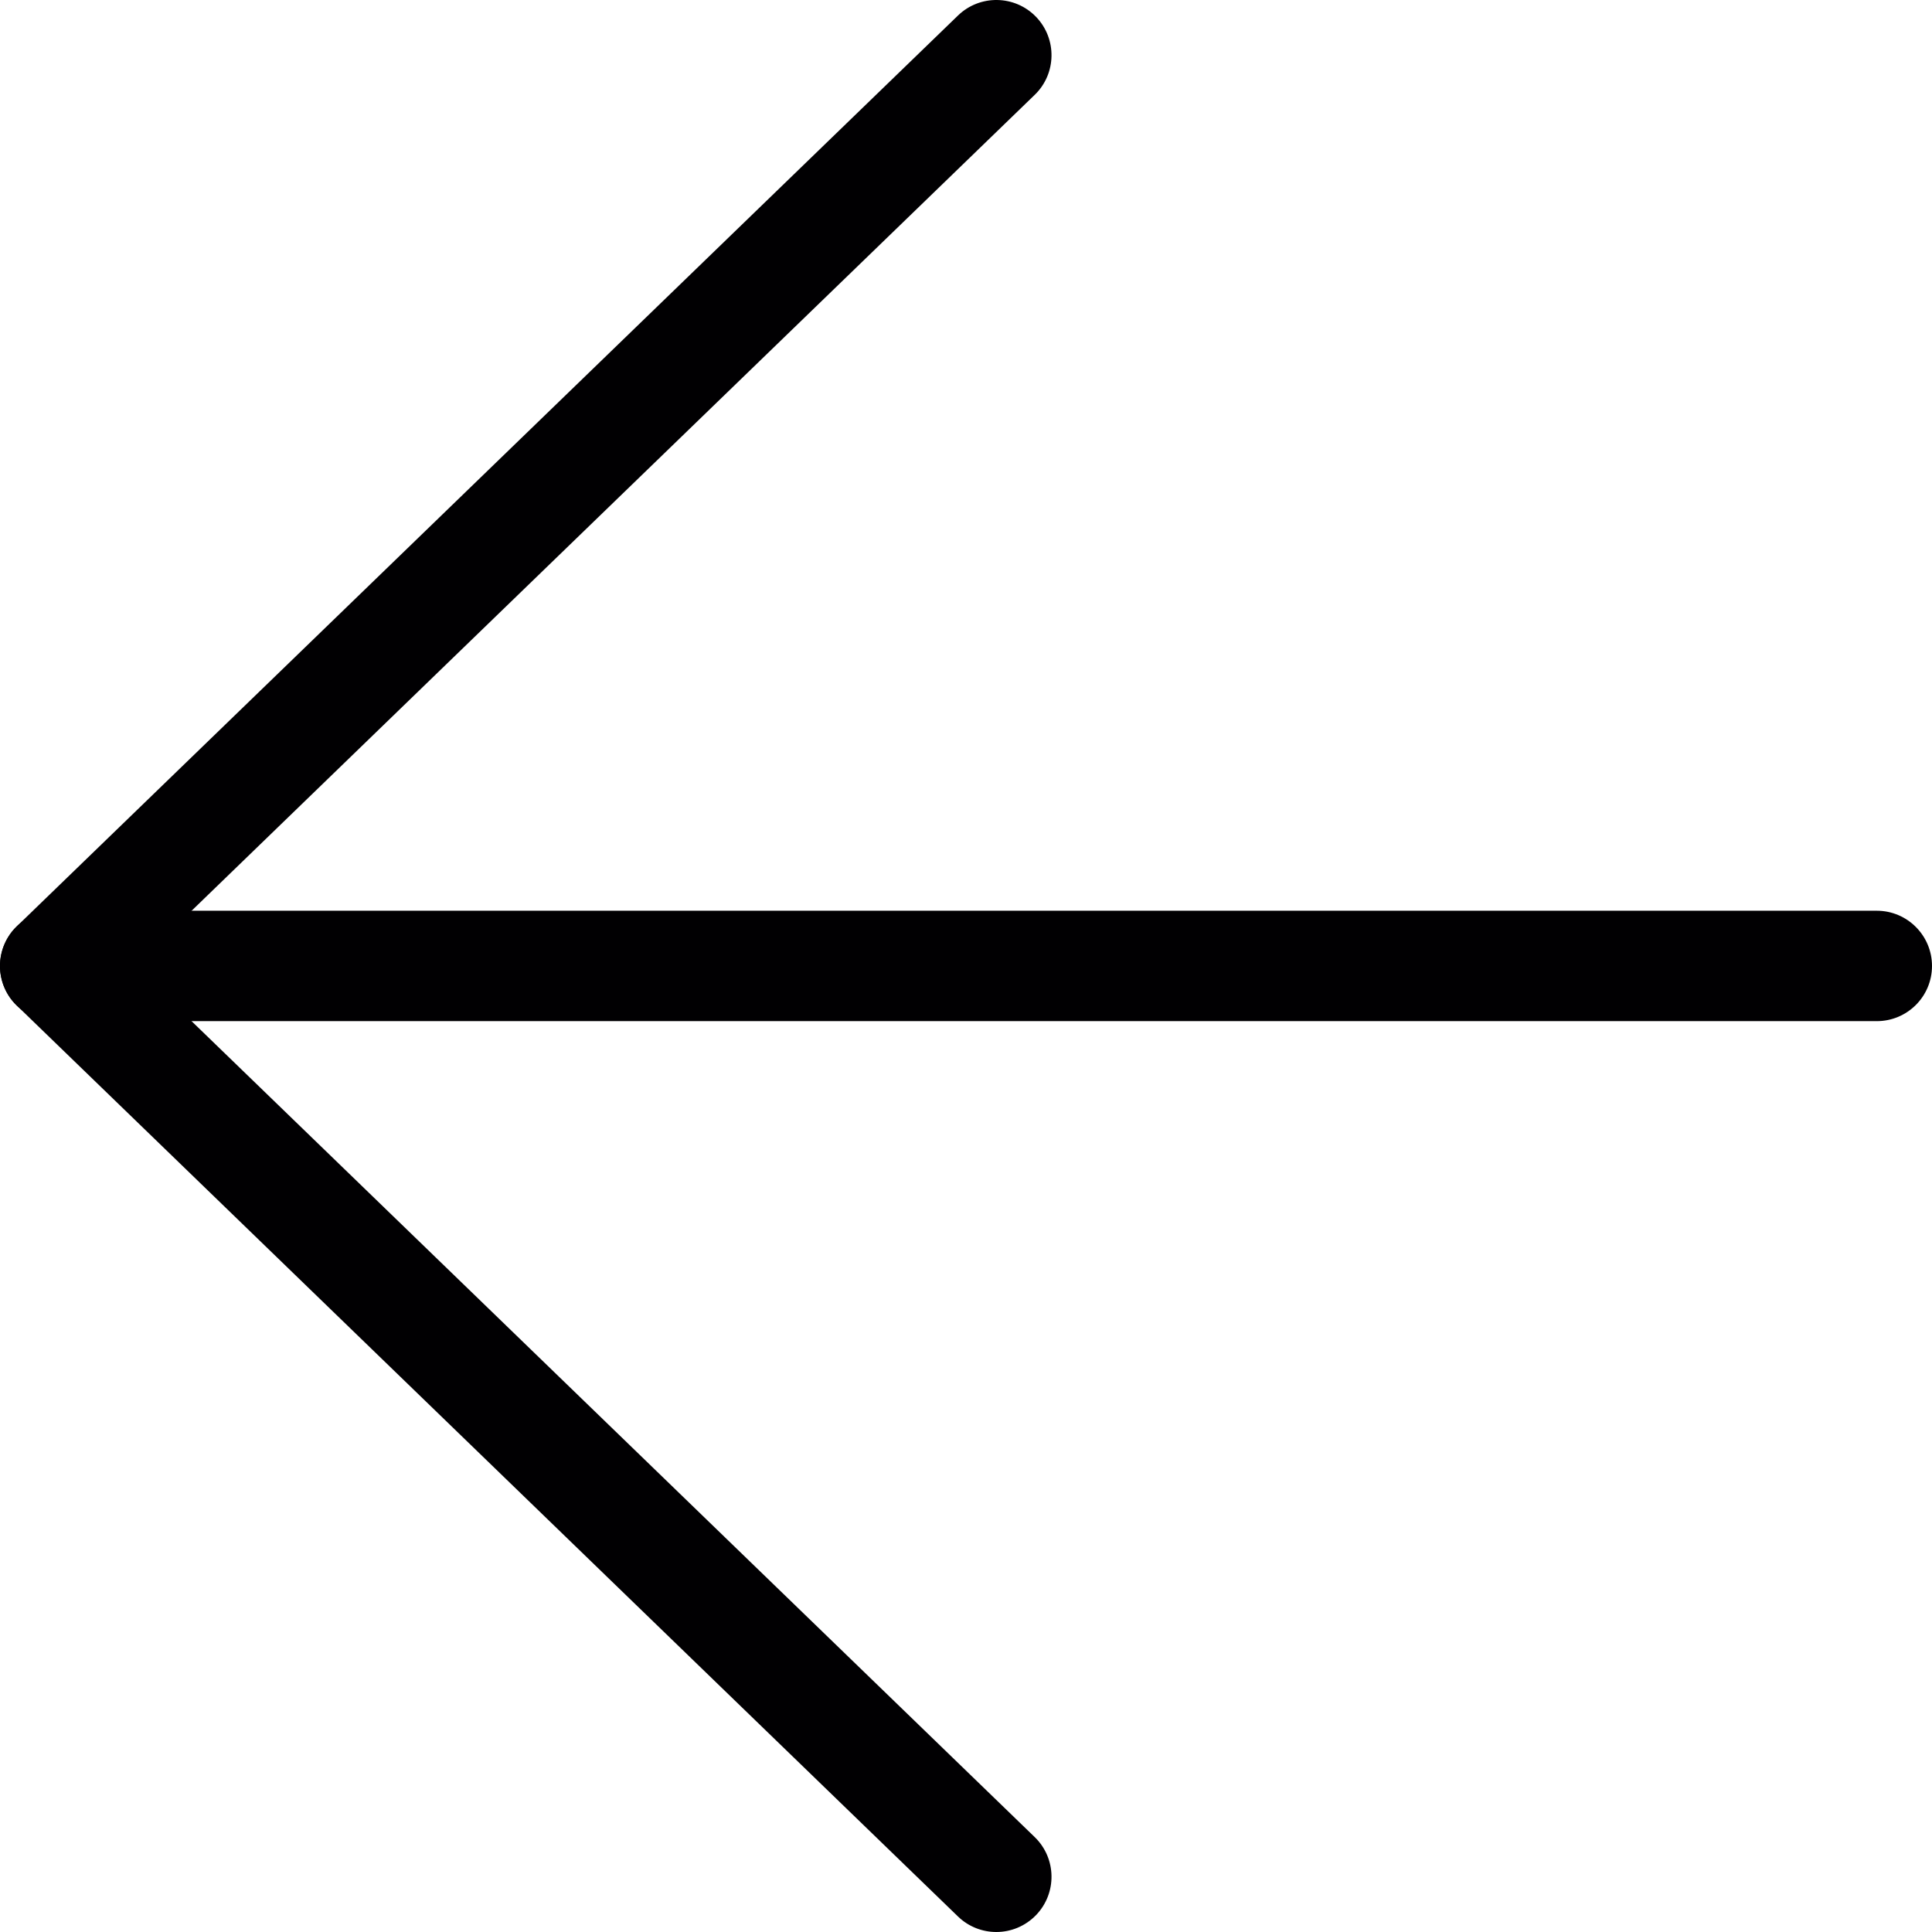
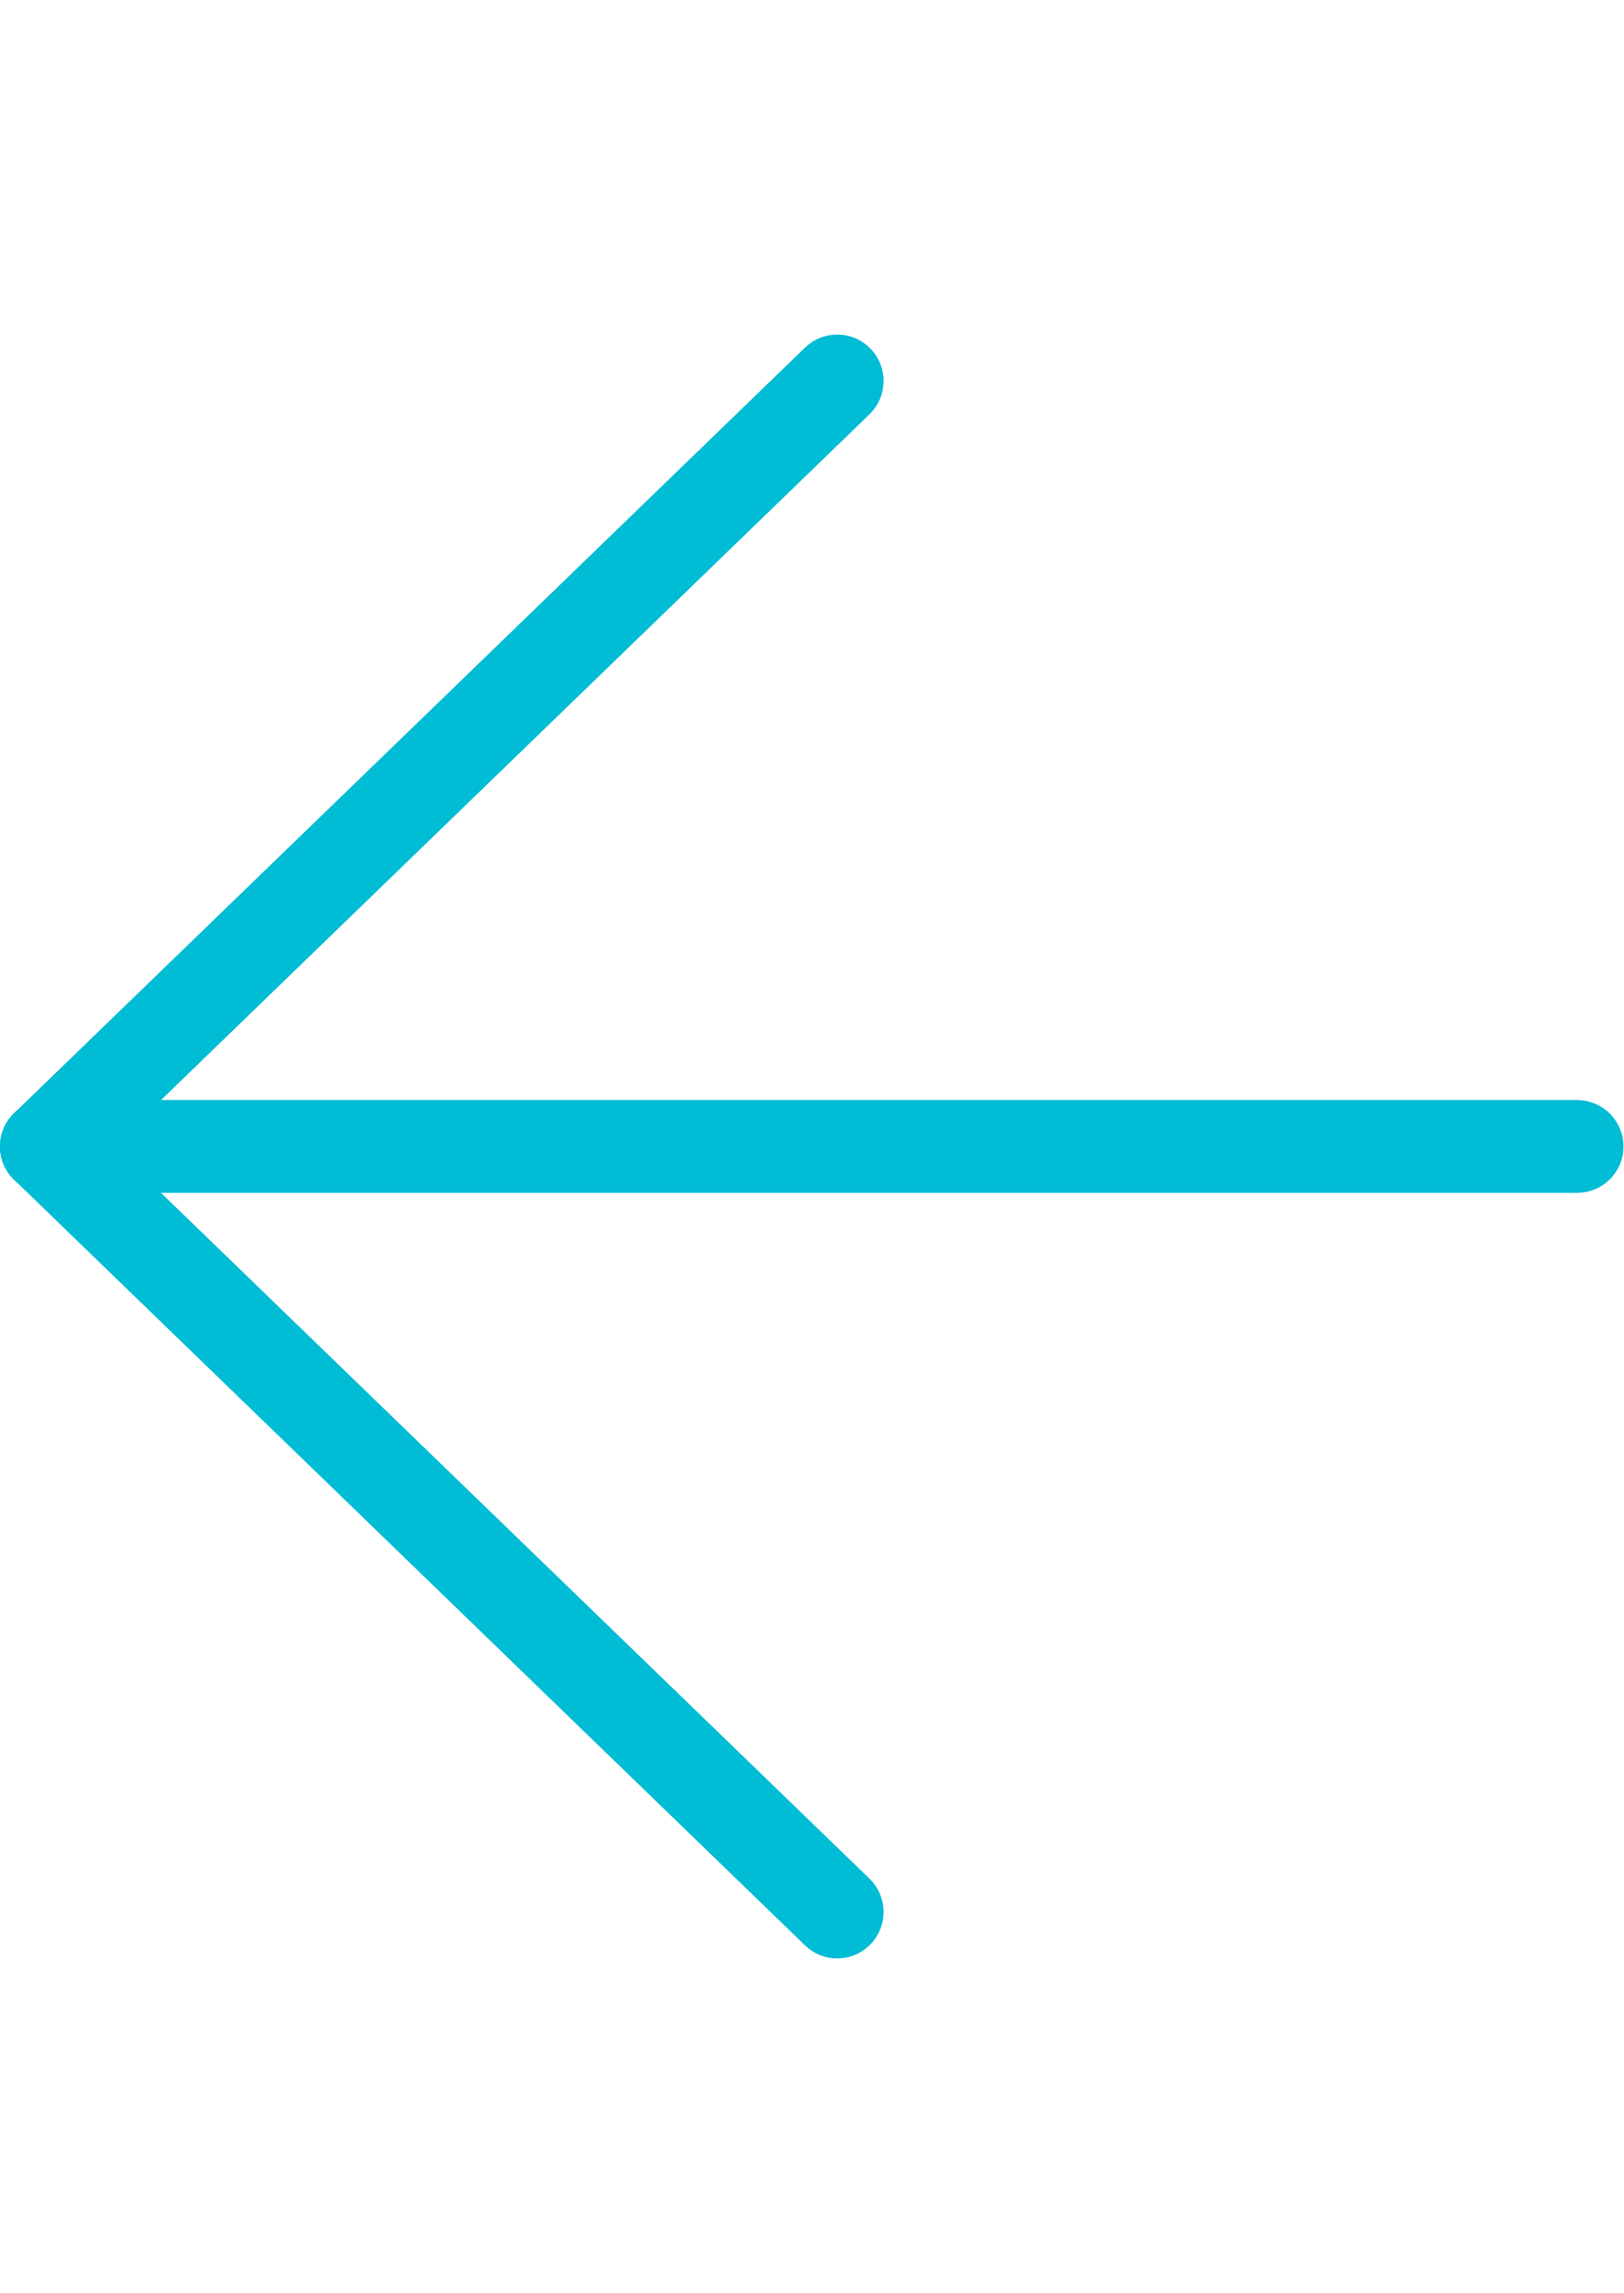
- <svg xmlns="http://www.w3.org/2000/svg" version="1.1" id="Capa_1" x="0px" y="0px" viewBox="0 0 31.059 31.059" style="enable-background:new 0 0 31.059 31.059;" xml:space="preserve">
+ <svg xmlns="http://www.w3.org/2000/svg" version="1.1" id="Capa_1" x="0px" y="0px" width="515.91px" height="728.5px" viewBox="0 0 515.91 728.5" enable-background="new 0 0 515.91 728.5" xml:space="preserve">
  <g>
    <g>
-       <path style="fill:#010002;" d="M30.171,16.416H0.888C0.398,16.416,0,16.02,0,15.529c0-0.49,0.398-0.888,0.888-0.888h29.283    c0.49,0,0.888,0.398,0.888,0.888C31.059,16.02,30.661,16.416,30.171,16.416z" />
+       <path fill="#00BCD4" d="M501.16,378.976H14.75c-8.14,0-14.75-6.578-14.75-14.734c0-8.139,6.611-14.75,14.75-14.75h486.41    c8.139,0,14.75,6.611,14.75,14.75C515.91,372.397,509.299,378.976,501.16,378.976z" />
    </g>
    <g>
-       <path style="fill:#010002;" d="M16.017,31.059c-0.222,0-0.445-0.083-0.617-0.25L0.271,16.166C0.098,15.999,0,15.77,0,15.529    c0-0.24,0.098-0.471,0.271-0.638L15.4,0.25c0.352-0.341,0.914-0.332,1.255,0.02c0.34,0.353,0.331,0.915-0.021,1.255L2.163,15.529    l14.471,14.004c0.352,0.341,0.361,0.902,0.021,1.255C16.48,30.968,16.249,31.059,16.017,31.059z" />
+       <path fill="#00BCD4" d="M266.053,622.205c-3.688,0-7.392-1.379-10.249-4.152L4.501,374.822C1.628,372.049,0,368.245,0,364.242    c0-3.987,1.628-7.824,4.501-10.598l251.303-243.196c5.846-5.665,15.182-5.515,20.846,0.332c5.647,5.864,5.498,15.199-0.349,20.846    L35.929,364.242l240.373,232.616c5.847,5.664,5.996,14.982,0.349,20.846C273.744,620.693,269.906,622.205,266.053,622.205z" />
    </g>
  </g>
-   <g>
- </g>
-   <g>
- </g>
-   <g>
- </g>
-   <g>
- </g>
-   <g>
- </g>
-   <g>
- </g>
-   <g>
- </g>
-   <g>
- </g>
-   <g>
- </g>
-   <g>
- </g>
-   <g>
- </g>
-   <g>
- </g>
-   <g>
- </g>
-   <g>
- </g>
-   <g>
- </g>
</svg>
